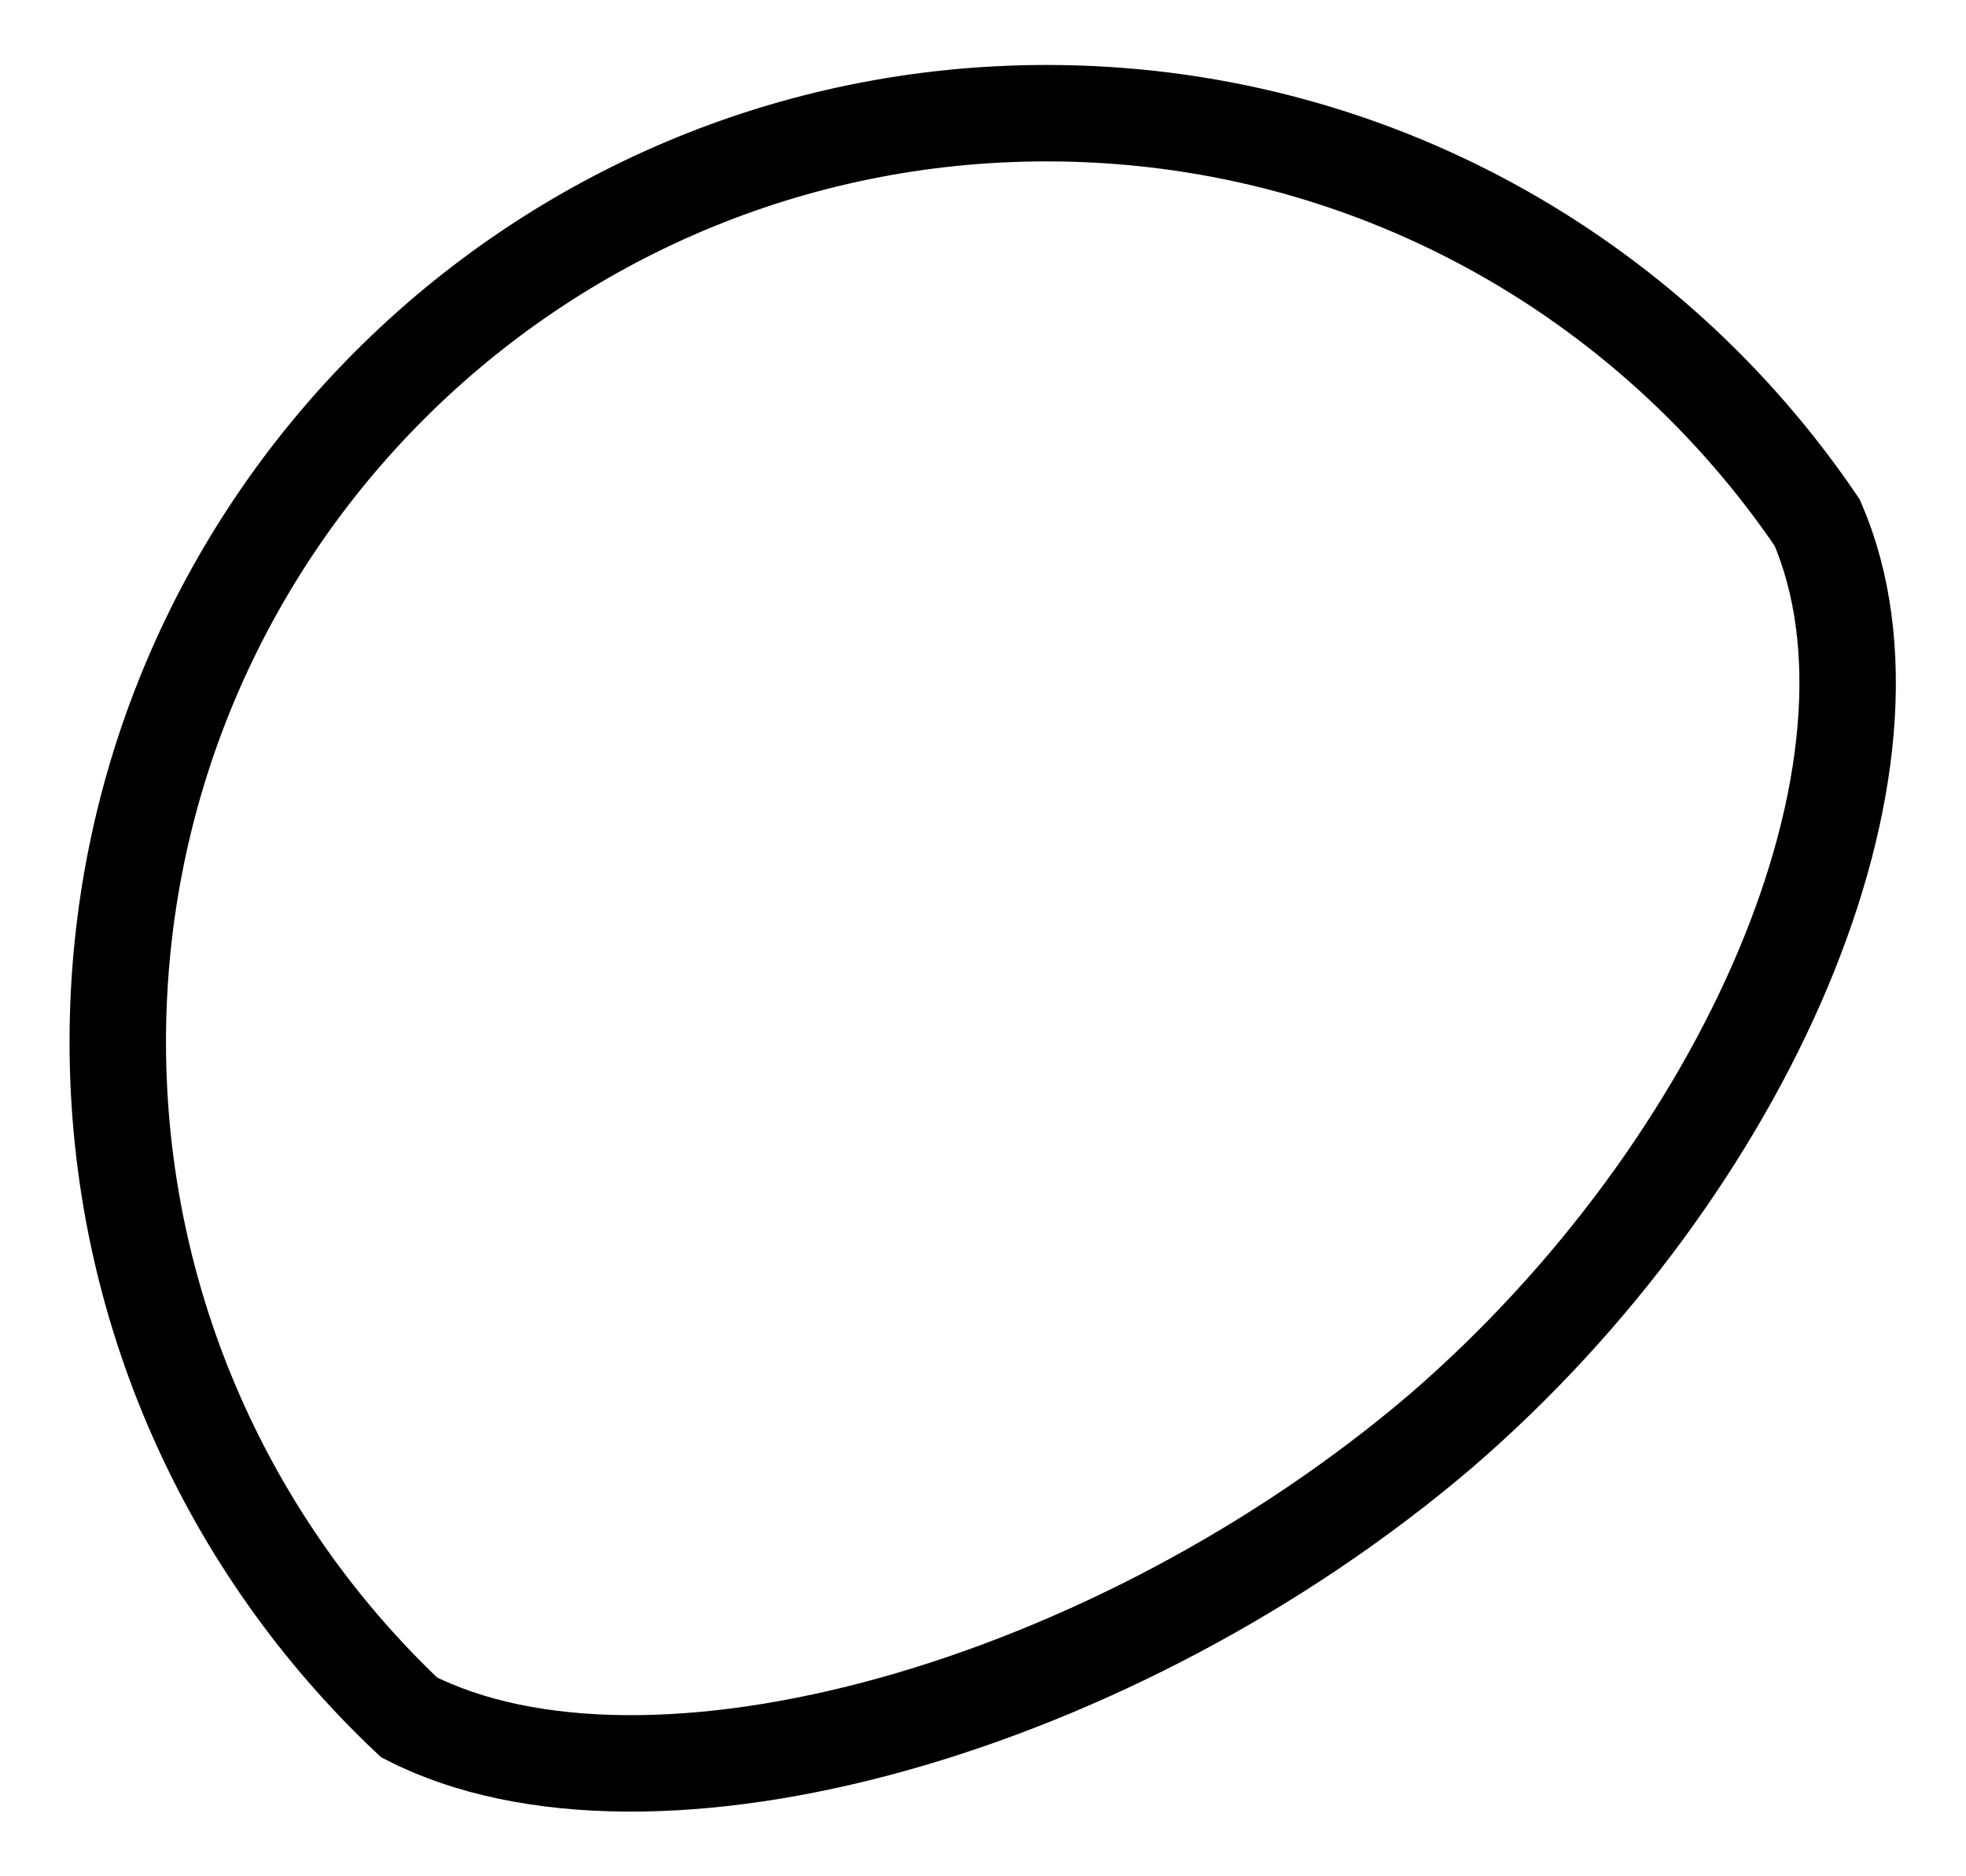
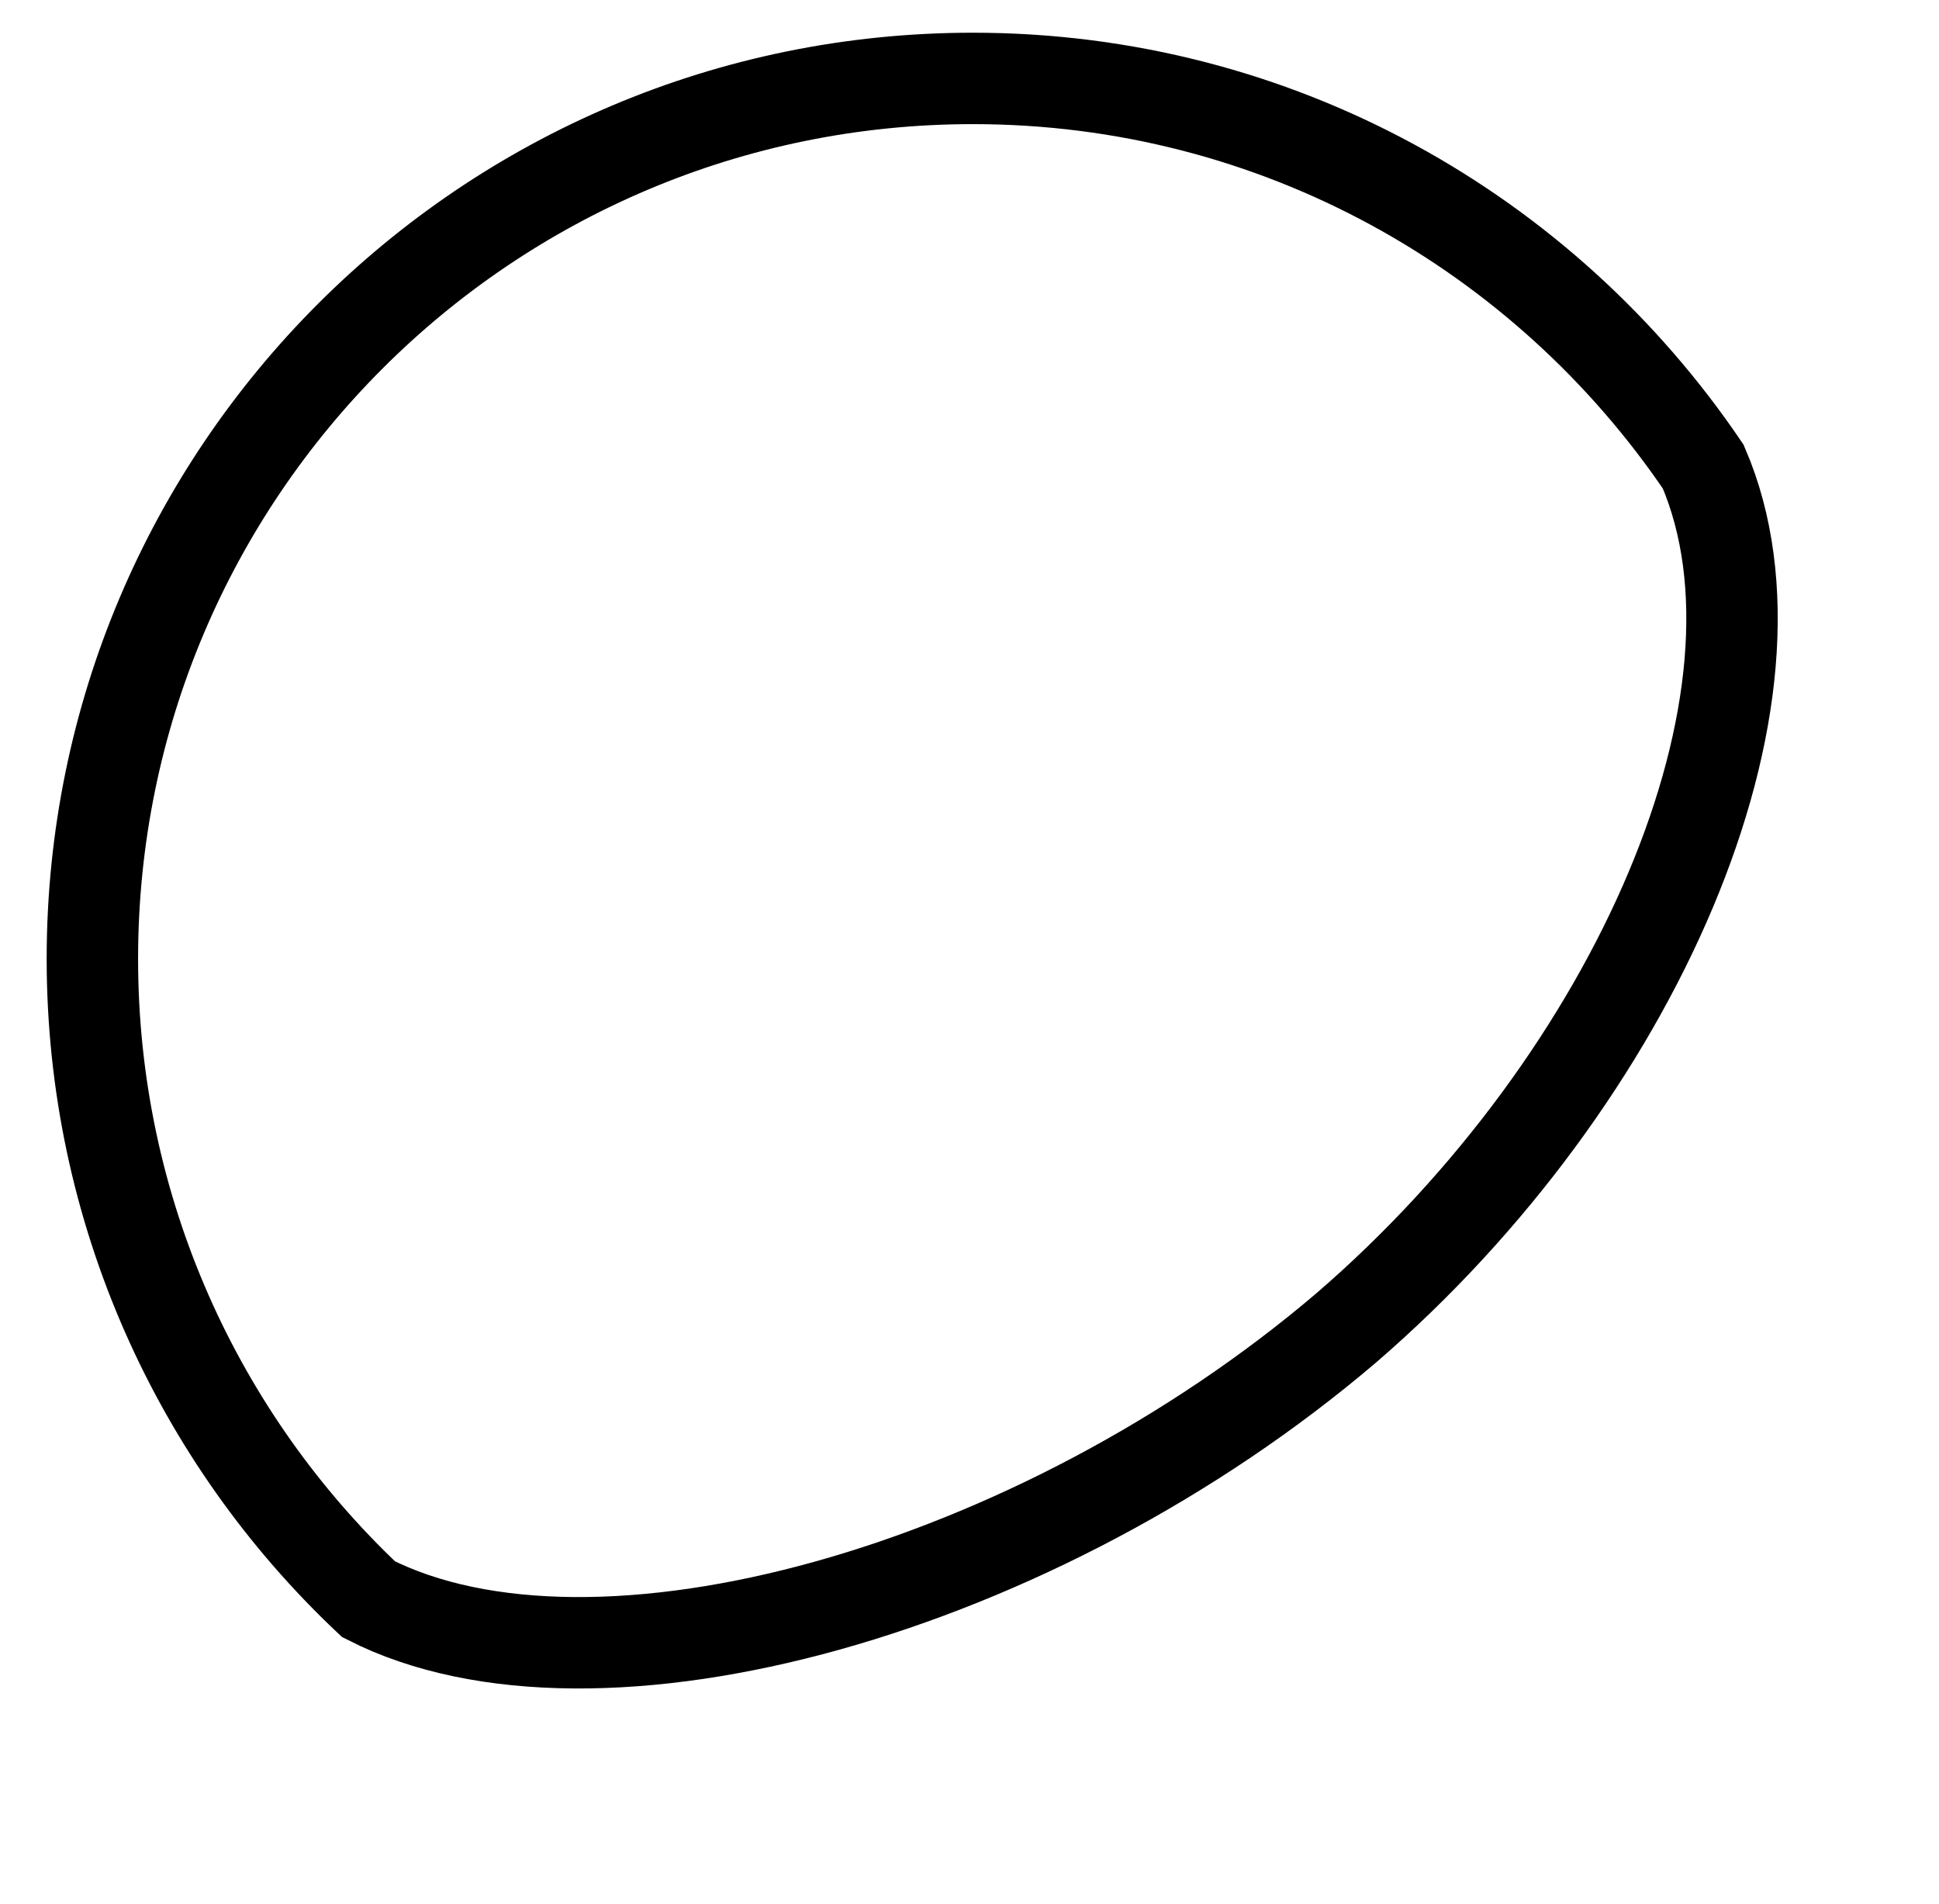
- <svg xmlns="http://www.w3.org/2000/svg" version="1.1" id="Layer_1" x="0px" y="0px" viewBox="0 0 387.3 369.6" style="enable-background:new 0 0 387.3 369.6;" xml:space="preserve">
+ <svg xmlns="http://www.w3.org/2000/svg" version="1.1" id="Layer_1" x="0px" y="0px" viewBox="0 0 403 395.6" style="enable-background:new 0 0 403 395.6;" xml:space="preserve">
  <style type="text/css">
	.st0{fill:none;stroke:#000000;stroke-width:19;stroke-miterlimit:10;}
+ 	.st1{display:none;fill:none;stroke:#000000;stroke-width:8;stroke-miterlimit:10;}
</style>
-   <path class="st0" d="M80.6,338.4C45.2,305,23.2,257.6,23.2,205.3c0-101.1,81.9-183,183-183c63.2,0,118.8,32,151.8,80.7  c20.6,47.9-13.9,127-74.2,179C219.6,336.7,127.9,362.5,80.6,338.4z" />
+   <path class="st0" d="M76.6,332.4C41.2,299,19.2,251.6,19.2,199.3c0-101.1,81.9-183,183-183c63.2,0,118.8,32,151.8,80.7  c20.6,47.9-13.9,127-74.2,179C215.6,330.7,123.9,356.5,76.6,332.4z" />
+   <circle class="st1" cx="202.6" cy="198.9" r="188.1" />
</svg>
